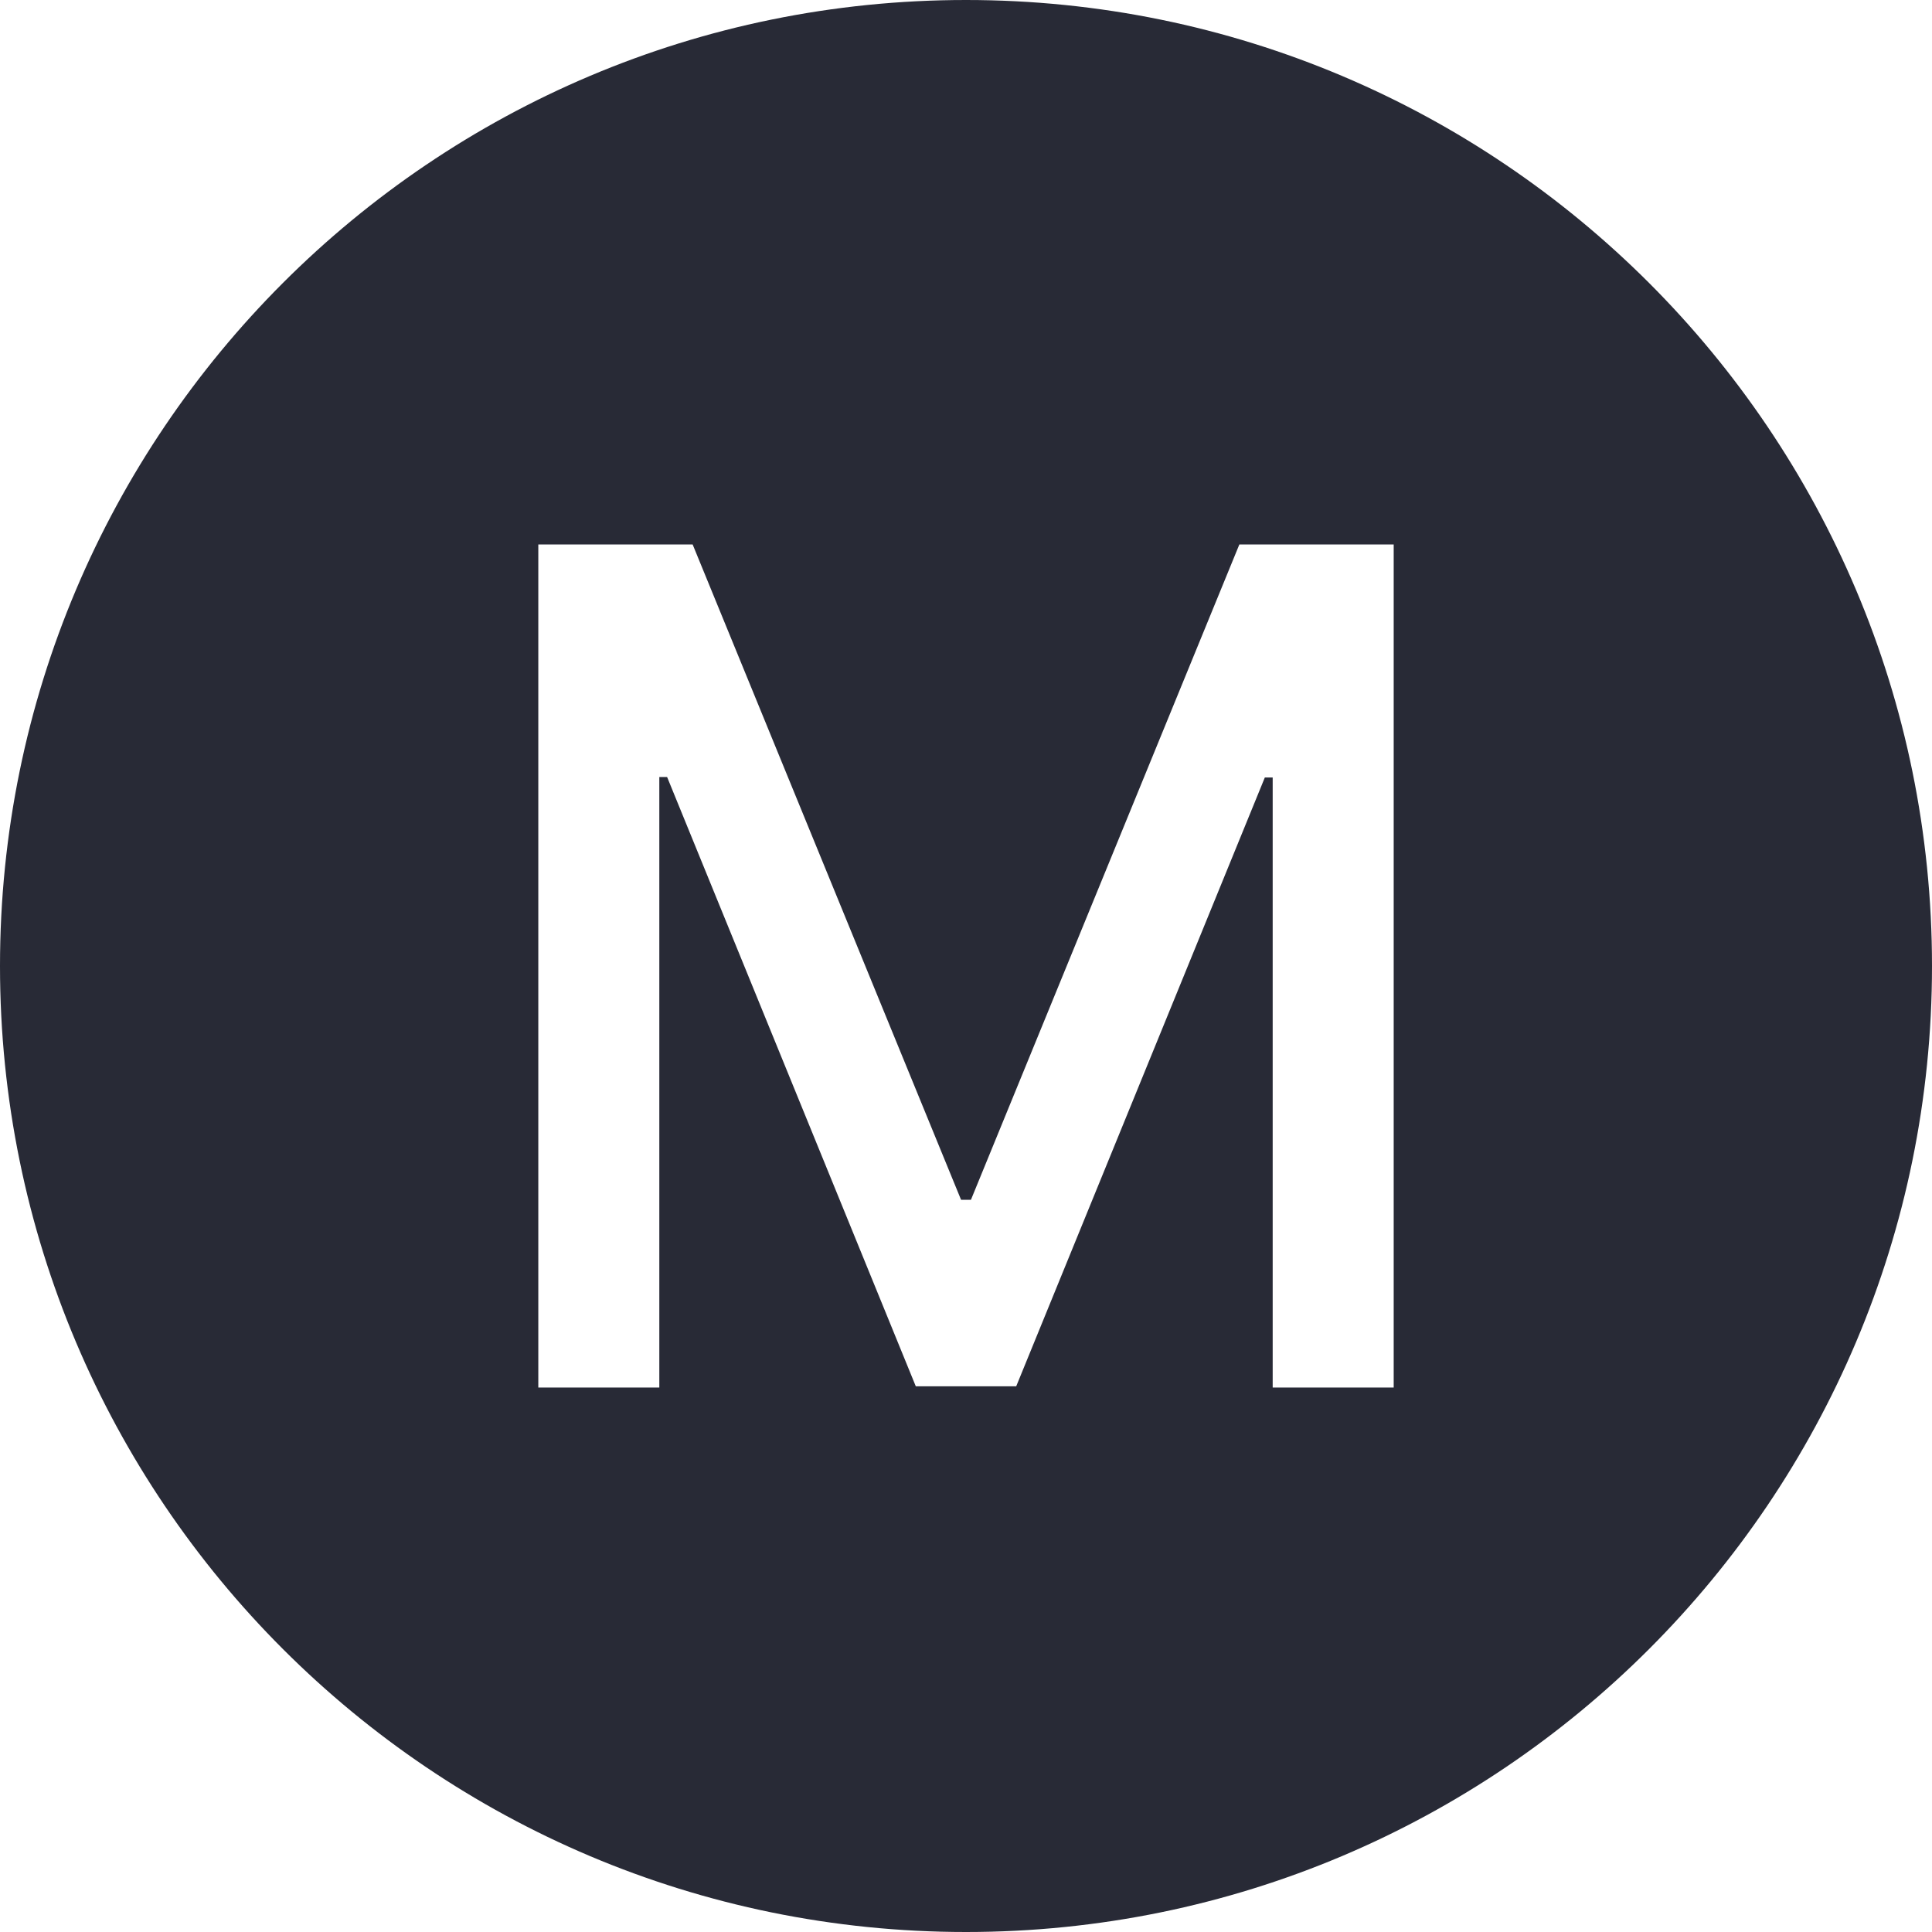
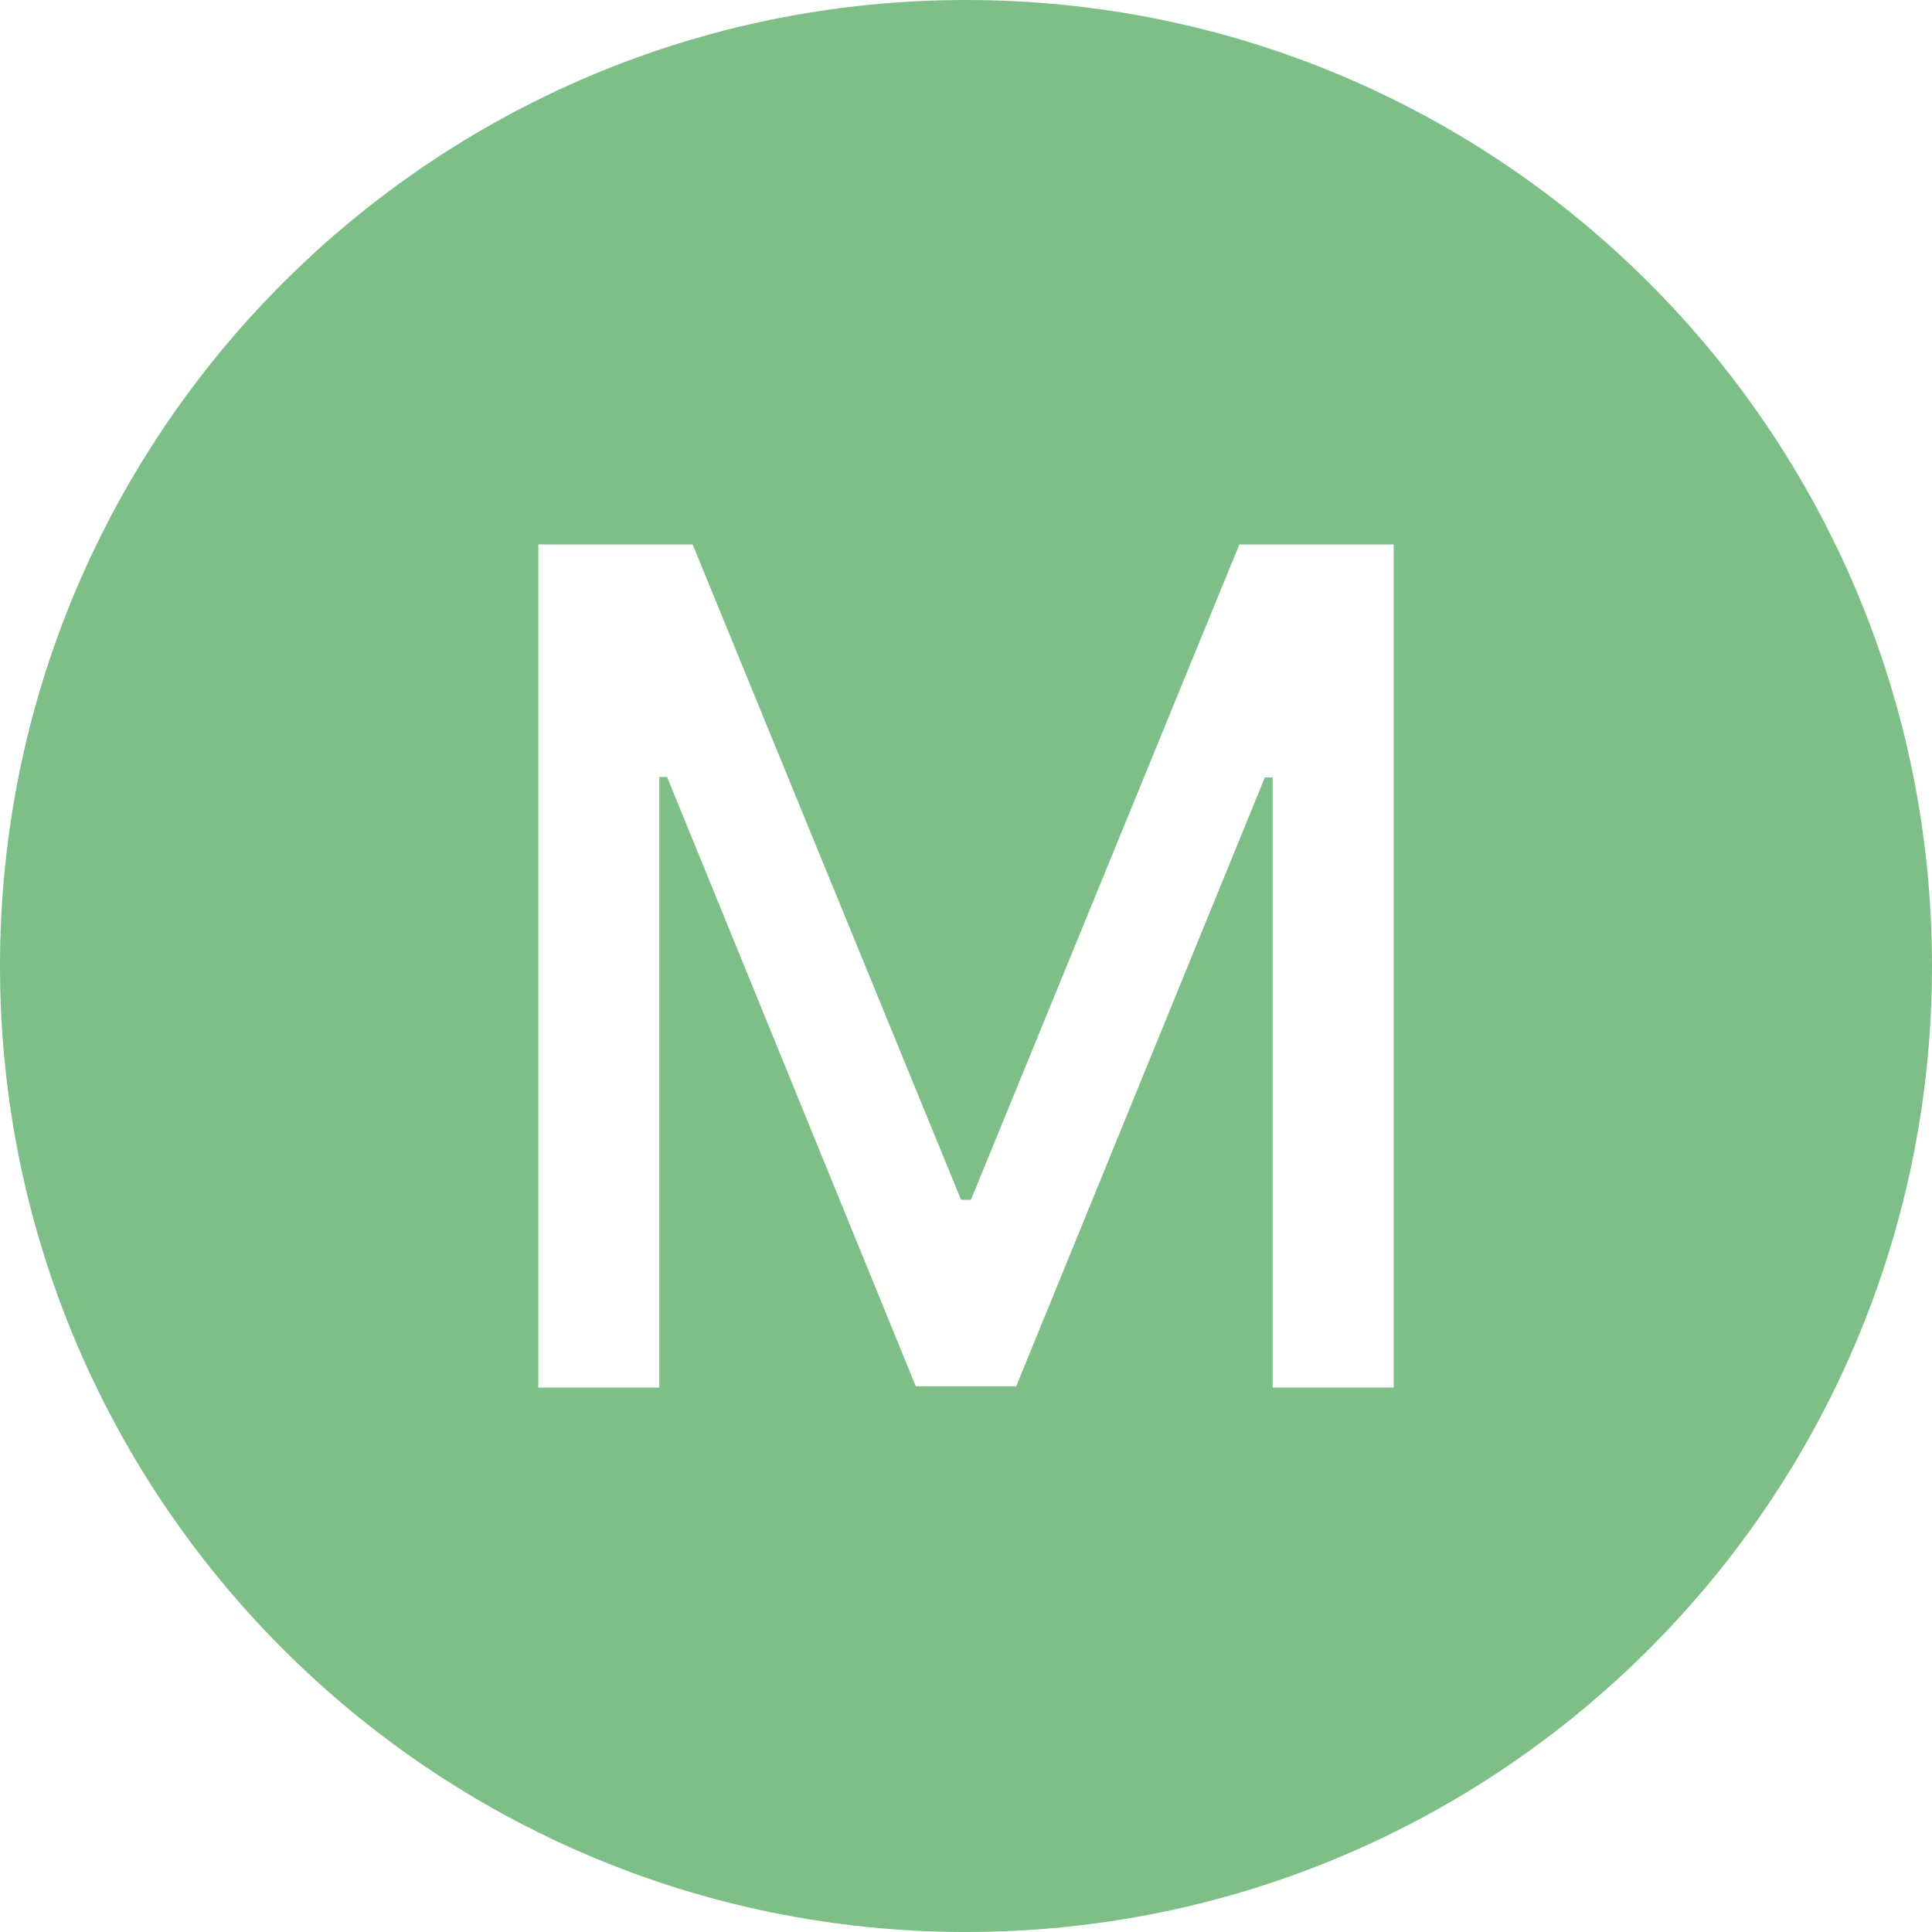
<svg xmlns="http://www.w3.org/2000/svg" xmlns:xlink="http://www.w3.org/1999/xlink" width="700" height="700" viewBox="0 0 700 700">
  <defs>
    <g>
      <g id="glyph-0-0">
        <path d="M 39.078 95.453 L 39.078 19.094 L 386.297 19.094 L 386.297 95.453 Z M 39.078 -9.547 L 39.078 -85.906 L 386.297 -85.906 L 386.297 -9.547 Z M 39.078 -114.547 L 39.078 -190.906 L 386.297 -190.906 L 386.297 -114.547 Z M 39.078 -219.547 L 39.078 -295.906 L 386.297 -295.906 L 386.297 -219.547 Z M 39.078 -324.547 L 39.078 -400.906 L 386.297 -400.906 L 386.297 -324.547 Z M 39.078 -324.547 " />
      </g>
      <g id="glyph-0-1">
        <path d="M 33.562 -305.453 L 89.484 -305.453 L 186.734 -68.016 L 190.312 -68.016 L 287.562 -305.453 L 343.484 -305.453 L 343.484 0 L 299.641 0 L 299.641 -221.031 L 296.797 -221.031 L 206.719 -0.453 L 170.328 -0.453 L 80.234 -221.188 L 77.406 -221.188 L 77.406 0 L 33.562 0 Z M 33.562 -305.453 " />
      </g>
    </g>
  </defs>
-   <path fill-rule="nonzero" fill="rgb(15.686%, 16.471%, 21.176%)" fill-opacity="1" d="M 700 350 C 700 543.301 543.301 700 350 700 C 156.699 700 0 543.301 0 350 C 0 156.699 156.699 0 350 0 C 543.301 0 700 156.699 700 350 " />
+   <path fill-rule="nonzero" fill="rgb(49.02%, 74.902%, 52.941%)" fill-opacity="1" d="M 700 350 C 700 543.301 543.301 700 350 700 C 156.699 700 0 543.301 0 350 C 0 156.699 156.699 0 350 0 C 543.301 0 700 156.699 700 350 " />
  <g fill="rgb(100%, 100%, 100%)" fill-opacity="1">
    <use xlink:href="#glyph-0-1" x="161.477" y="502.727" />
  </g>
</svg>
